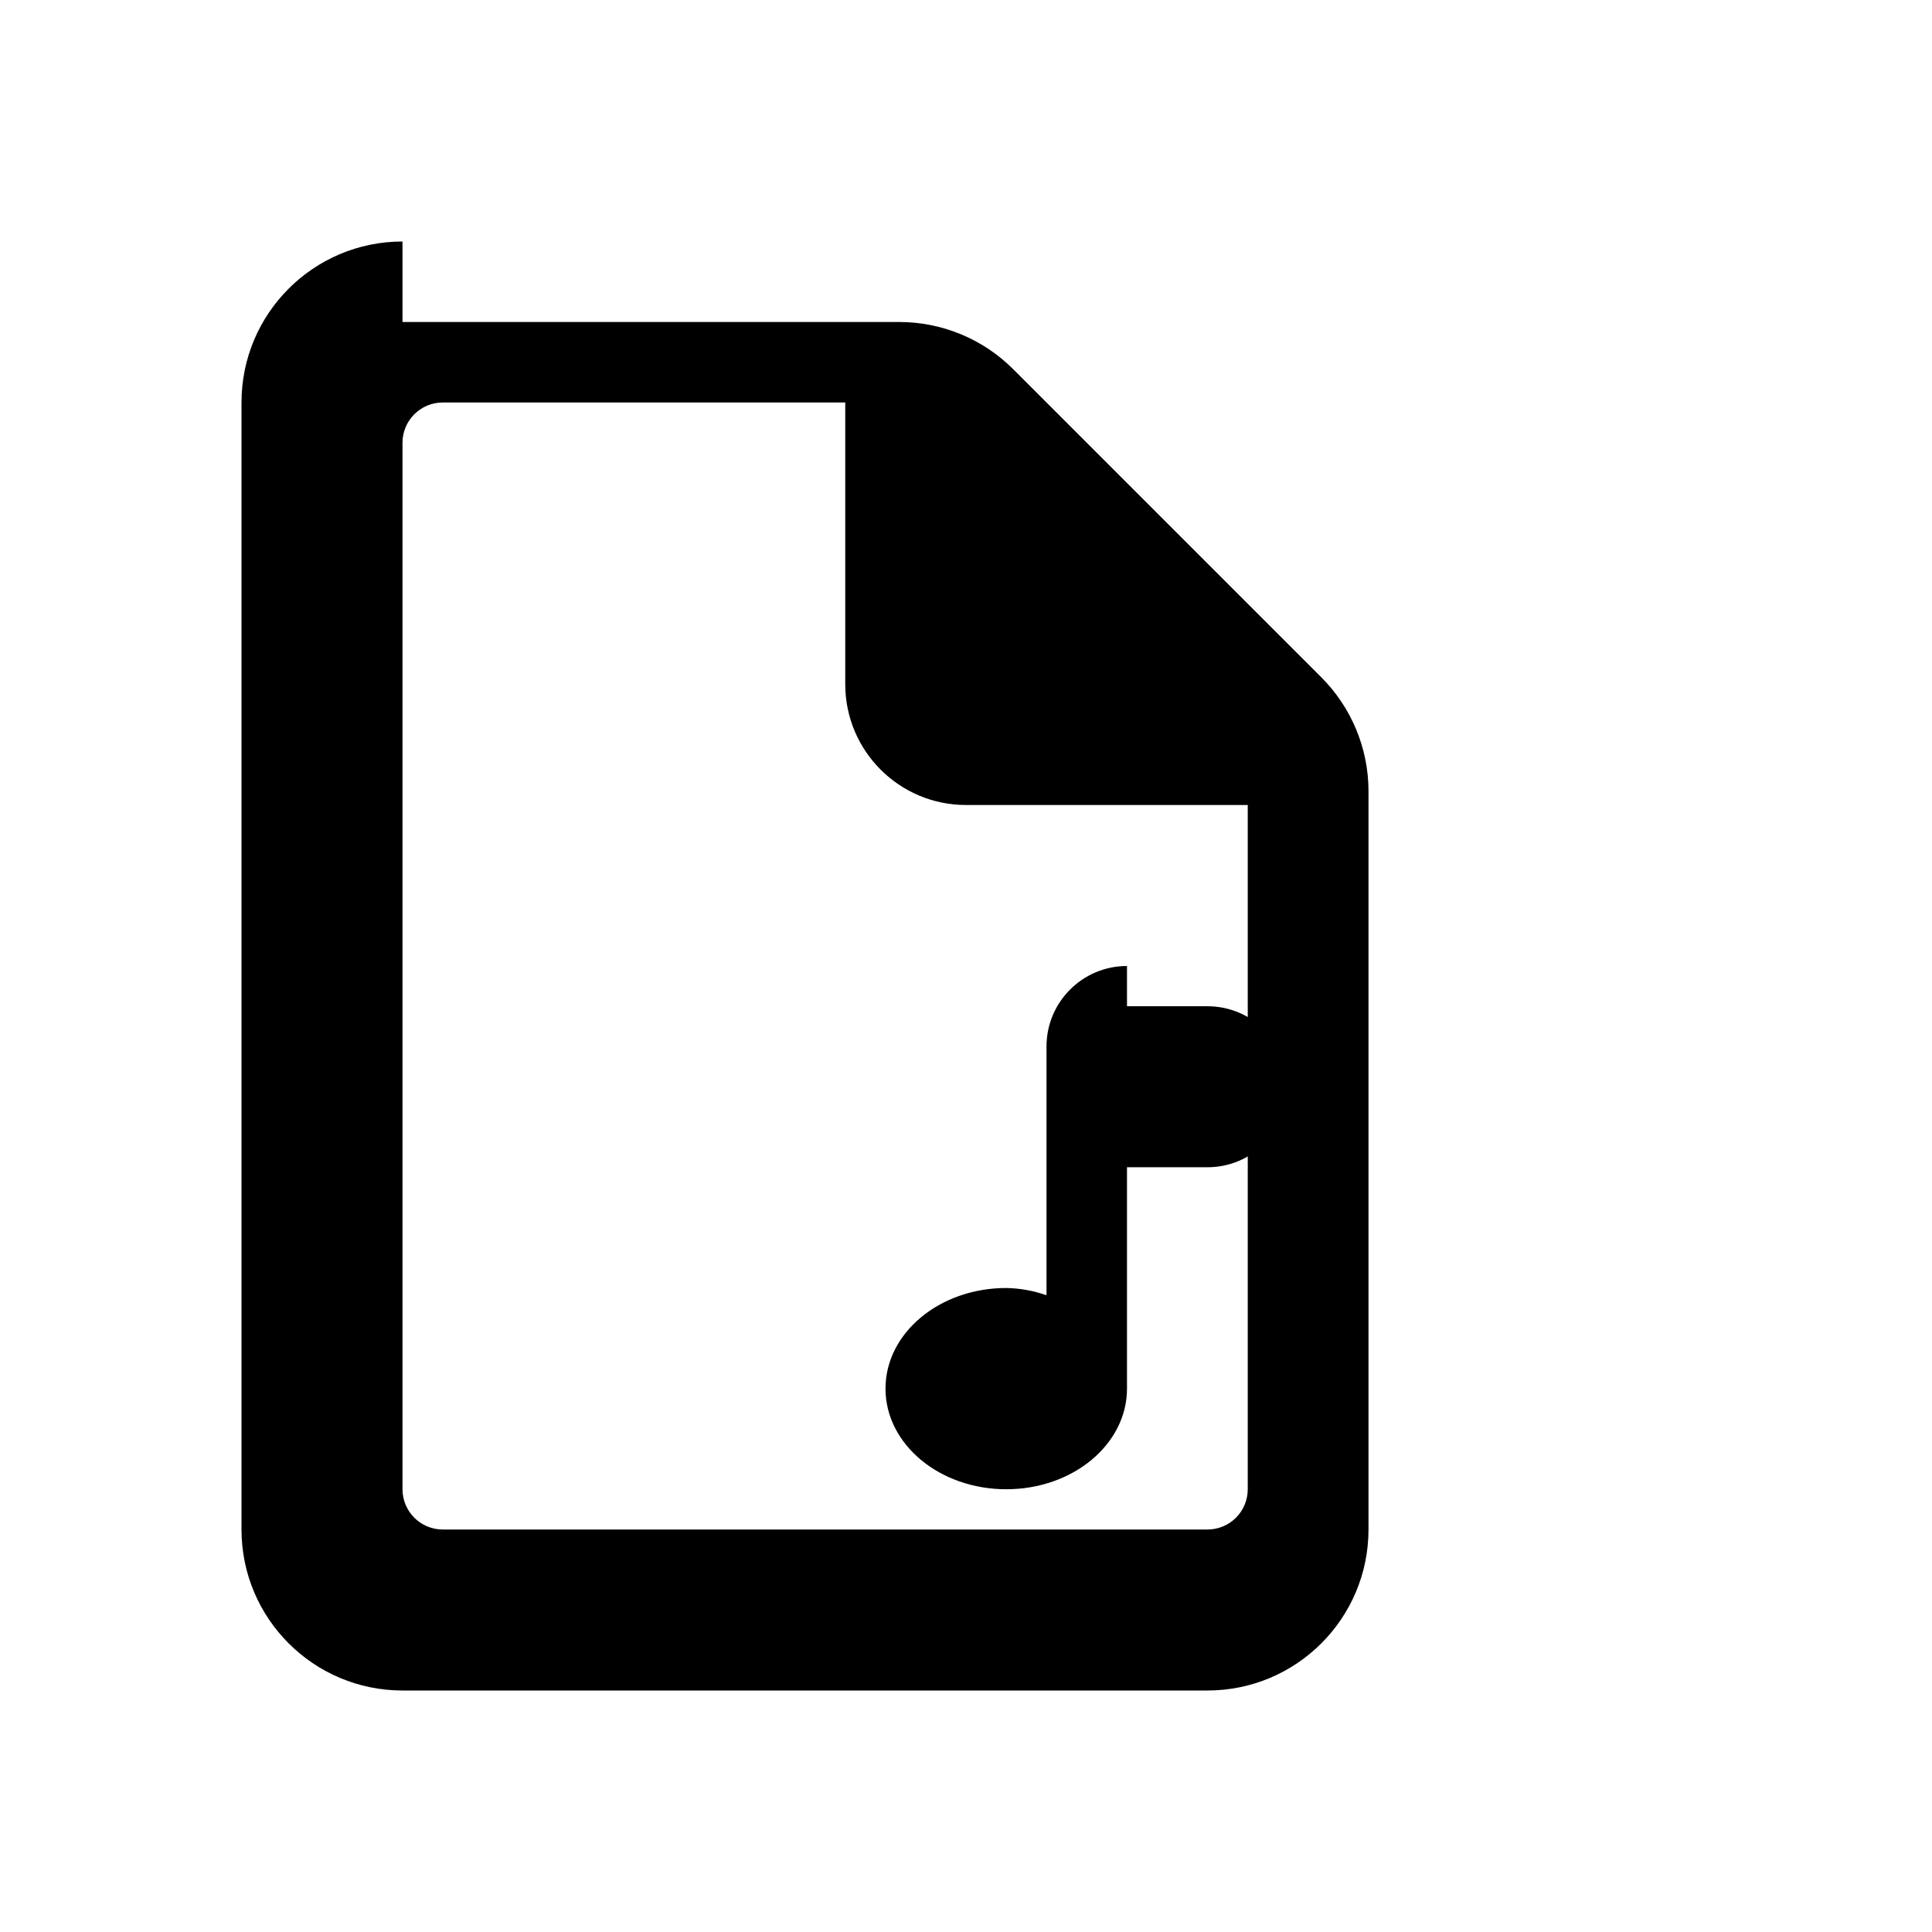
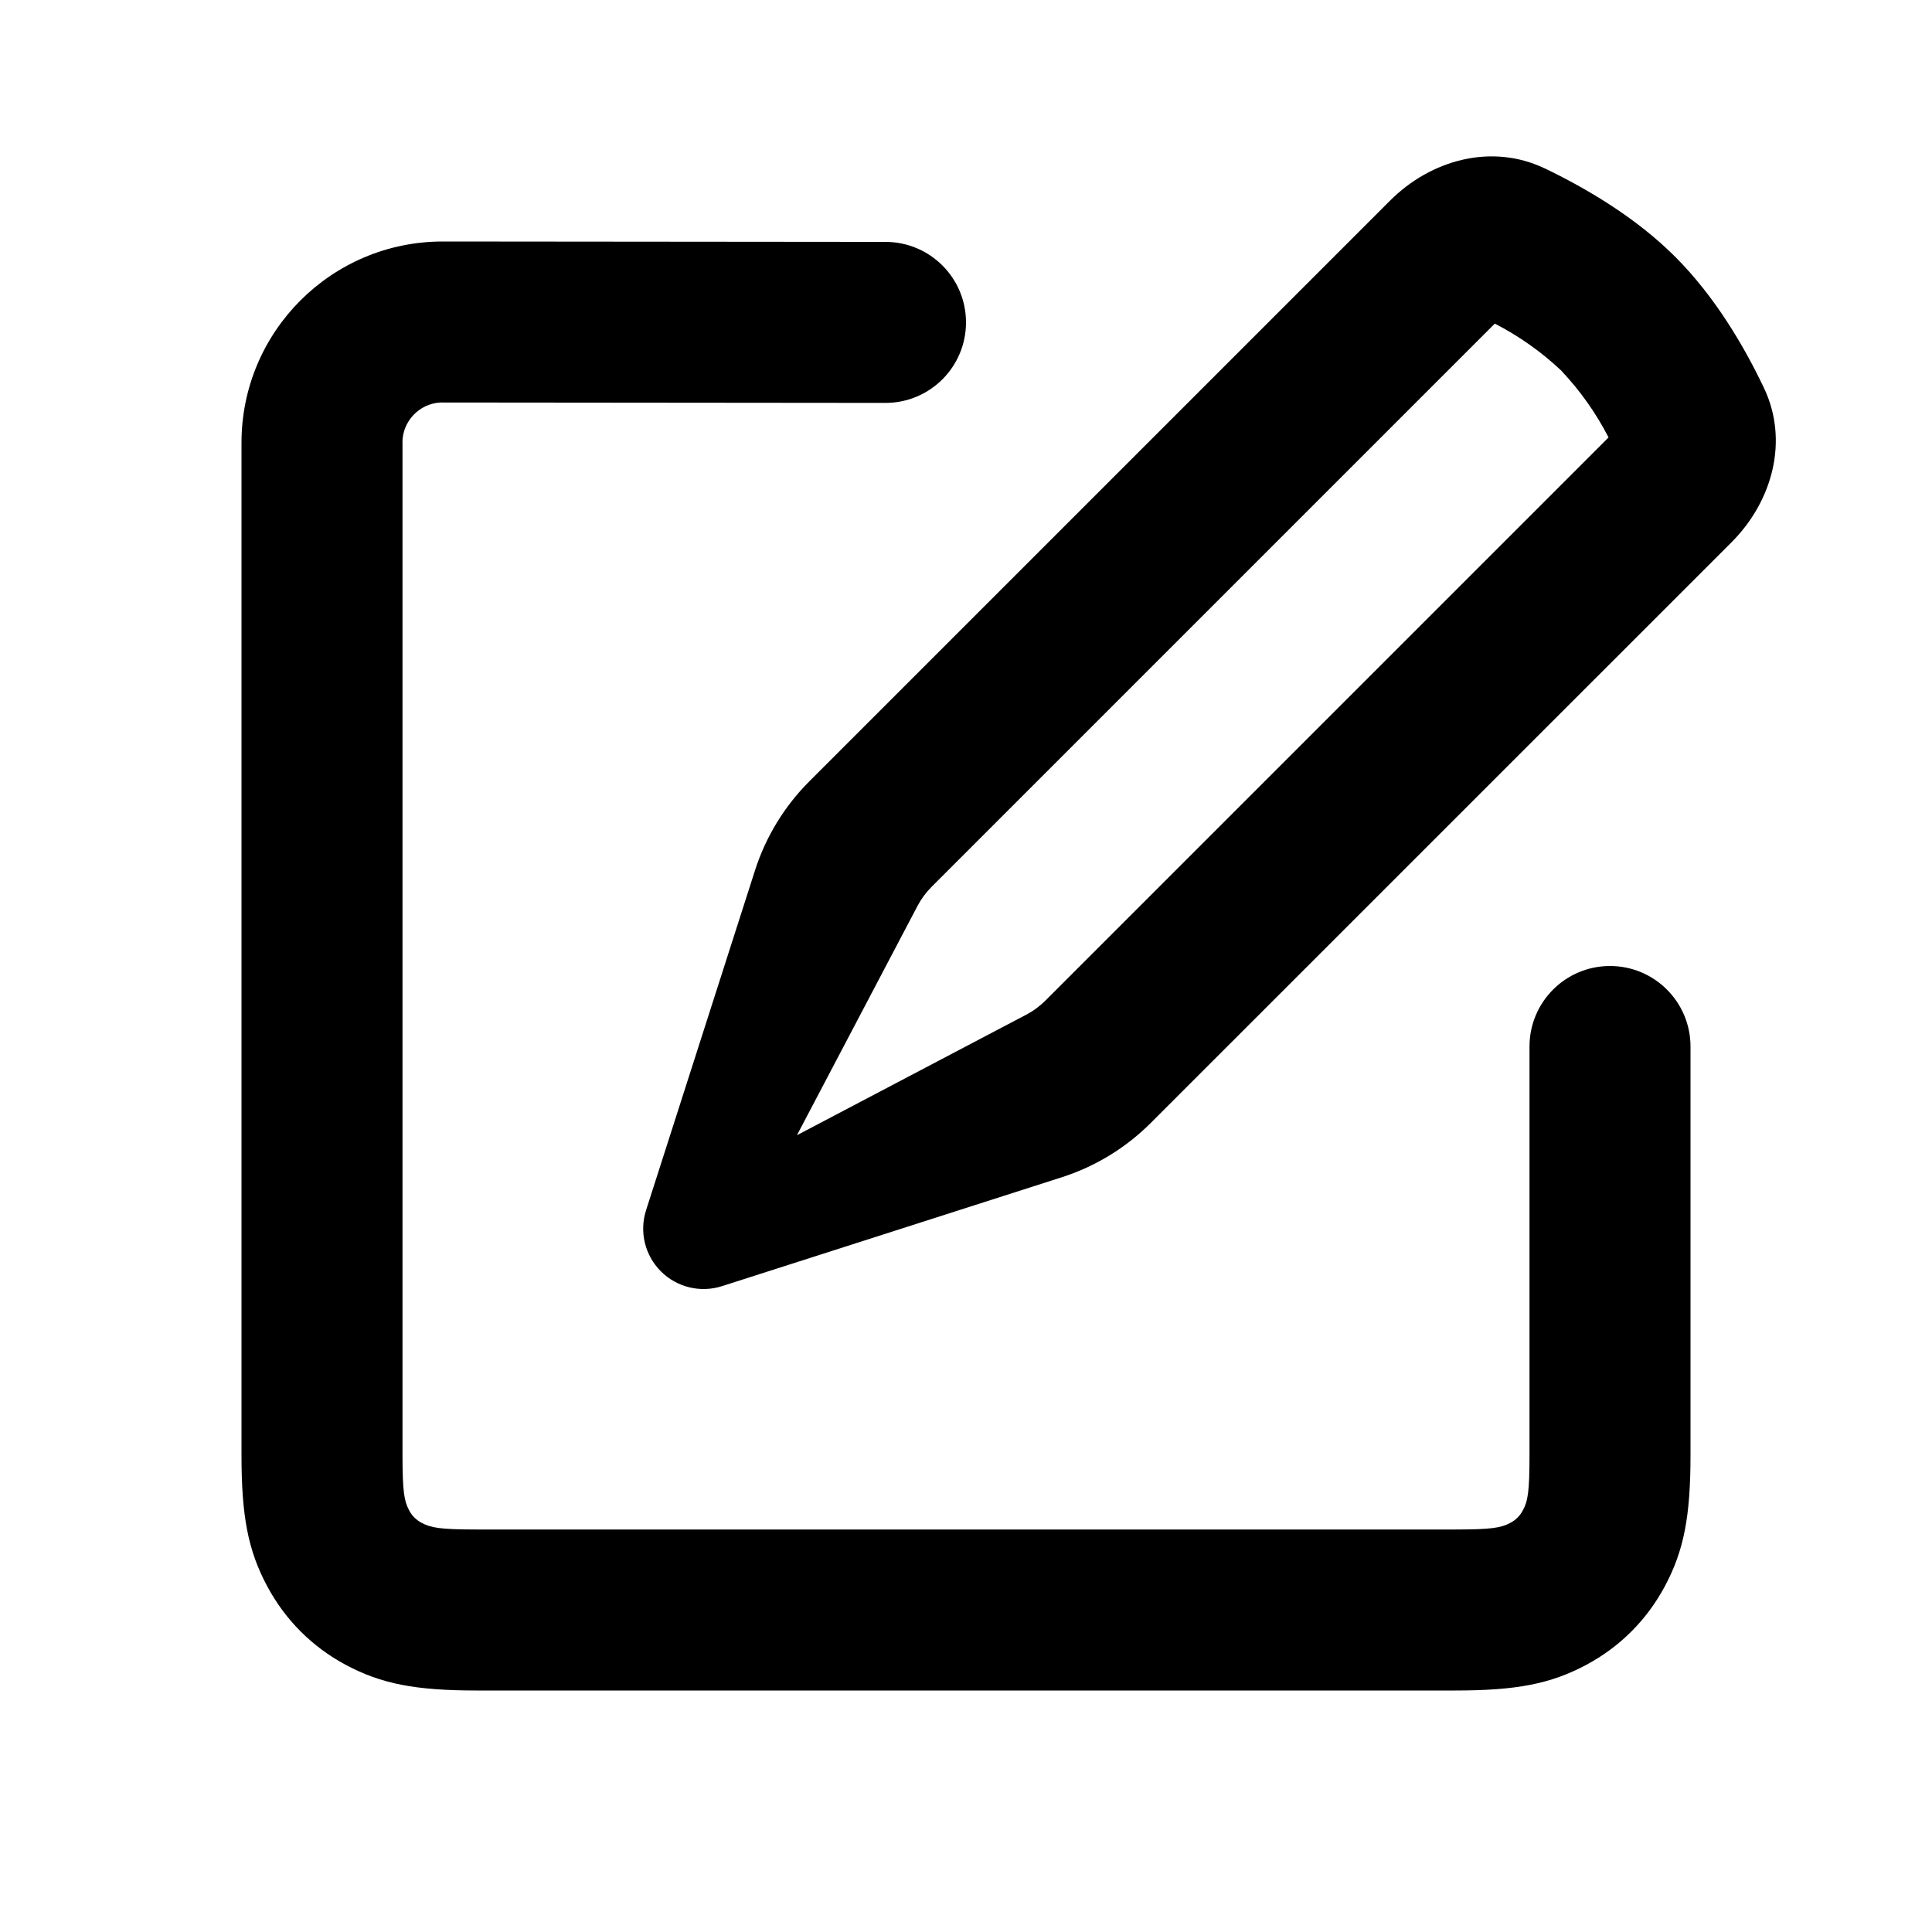
<svg xmlns="http://www.w3.org/2000/svg" viewBox="0 0 24 24" fill="currentColor">
-   <path d="M5 3a2 2 0 00-2 2v14a2 2 0 002 2h10a2 2 0 002-2V9.828a2 2 0 00-.586-1.414l-3.828-3.828A2 2 0 0011.172 4H5zm.5 2h5v3.5A1.5 1.5 0 0012 10h3.5v8.5a.5.5 0 01-.5.5H5.5a.5.5 0 01-.5-.5v-13a.5.5 0 01.5-.5z" />
-   <path d="M14 12a1 1 0 00-1 1v3.09a1.6 1.6 0 00-.5-.09c-.83 0-1.5.56-1.5 1.25S11.67 18.5 12.5 18.5s1.5-.56 1.5-1.25V14.5h1a1 1 0 000-2h-1z" />
+   <path fill-rule="evenodd" clip-rule="evenodd" d="M19.186 2.09c.521.25 1.136.612 1.625 1.101.49.49.852 1.104 1.1 1.625.313.654.11 1.408-.401 1.92l-7.214 7.213c-.31.31-.688.541-1.105.675l-4.222 1.353a.75.75 0 0 1-.943-.944l1.353-4.221a2.75 2.75 0 0 1 .674-1.105l7.214-7.214c.512-.512 1.266-.714 1.92-.402zm.211 2.516a3.608 3.608 0 0 0-.828-.586l-6.994 6.994a1.002 1.002 0 0 0-.178.241L9.9 14.102l2.846-1.496c.09-.047.171-.107.242-.178l6.994-6.994a3.61 3.61 0 0 0-.586-.828zM4.999 5.5A.5.5 0 0 1 5.47 5l5.53.005a1 1 0 0 0 0-2L5.5 3A2.5 2.5 0 0 0 3 5.5v12.577c0 .76.082 1.185.319 1.627.224.419.558.754.977.978.442.236.866.318 1.627.318h12.154c.76 0 1.185-.082 1.627-.318.42-.224.754-.559.978-.978.236-.442.318-.866.318-1.627V13a1 1 0 1 0-2 0v5.077c0 .459-.021.571-.082.684a.364.364 0 0 1-.157.157c-.113.06-.225.082-.684.082H5.923c-.459 0-.57-.022-.684-.082a.363.363 0 0 1-.157-.157c-.06-.113-.082-.225-.082-.684V5.5z" />
</svg>
